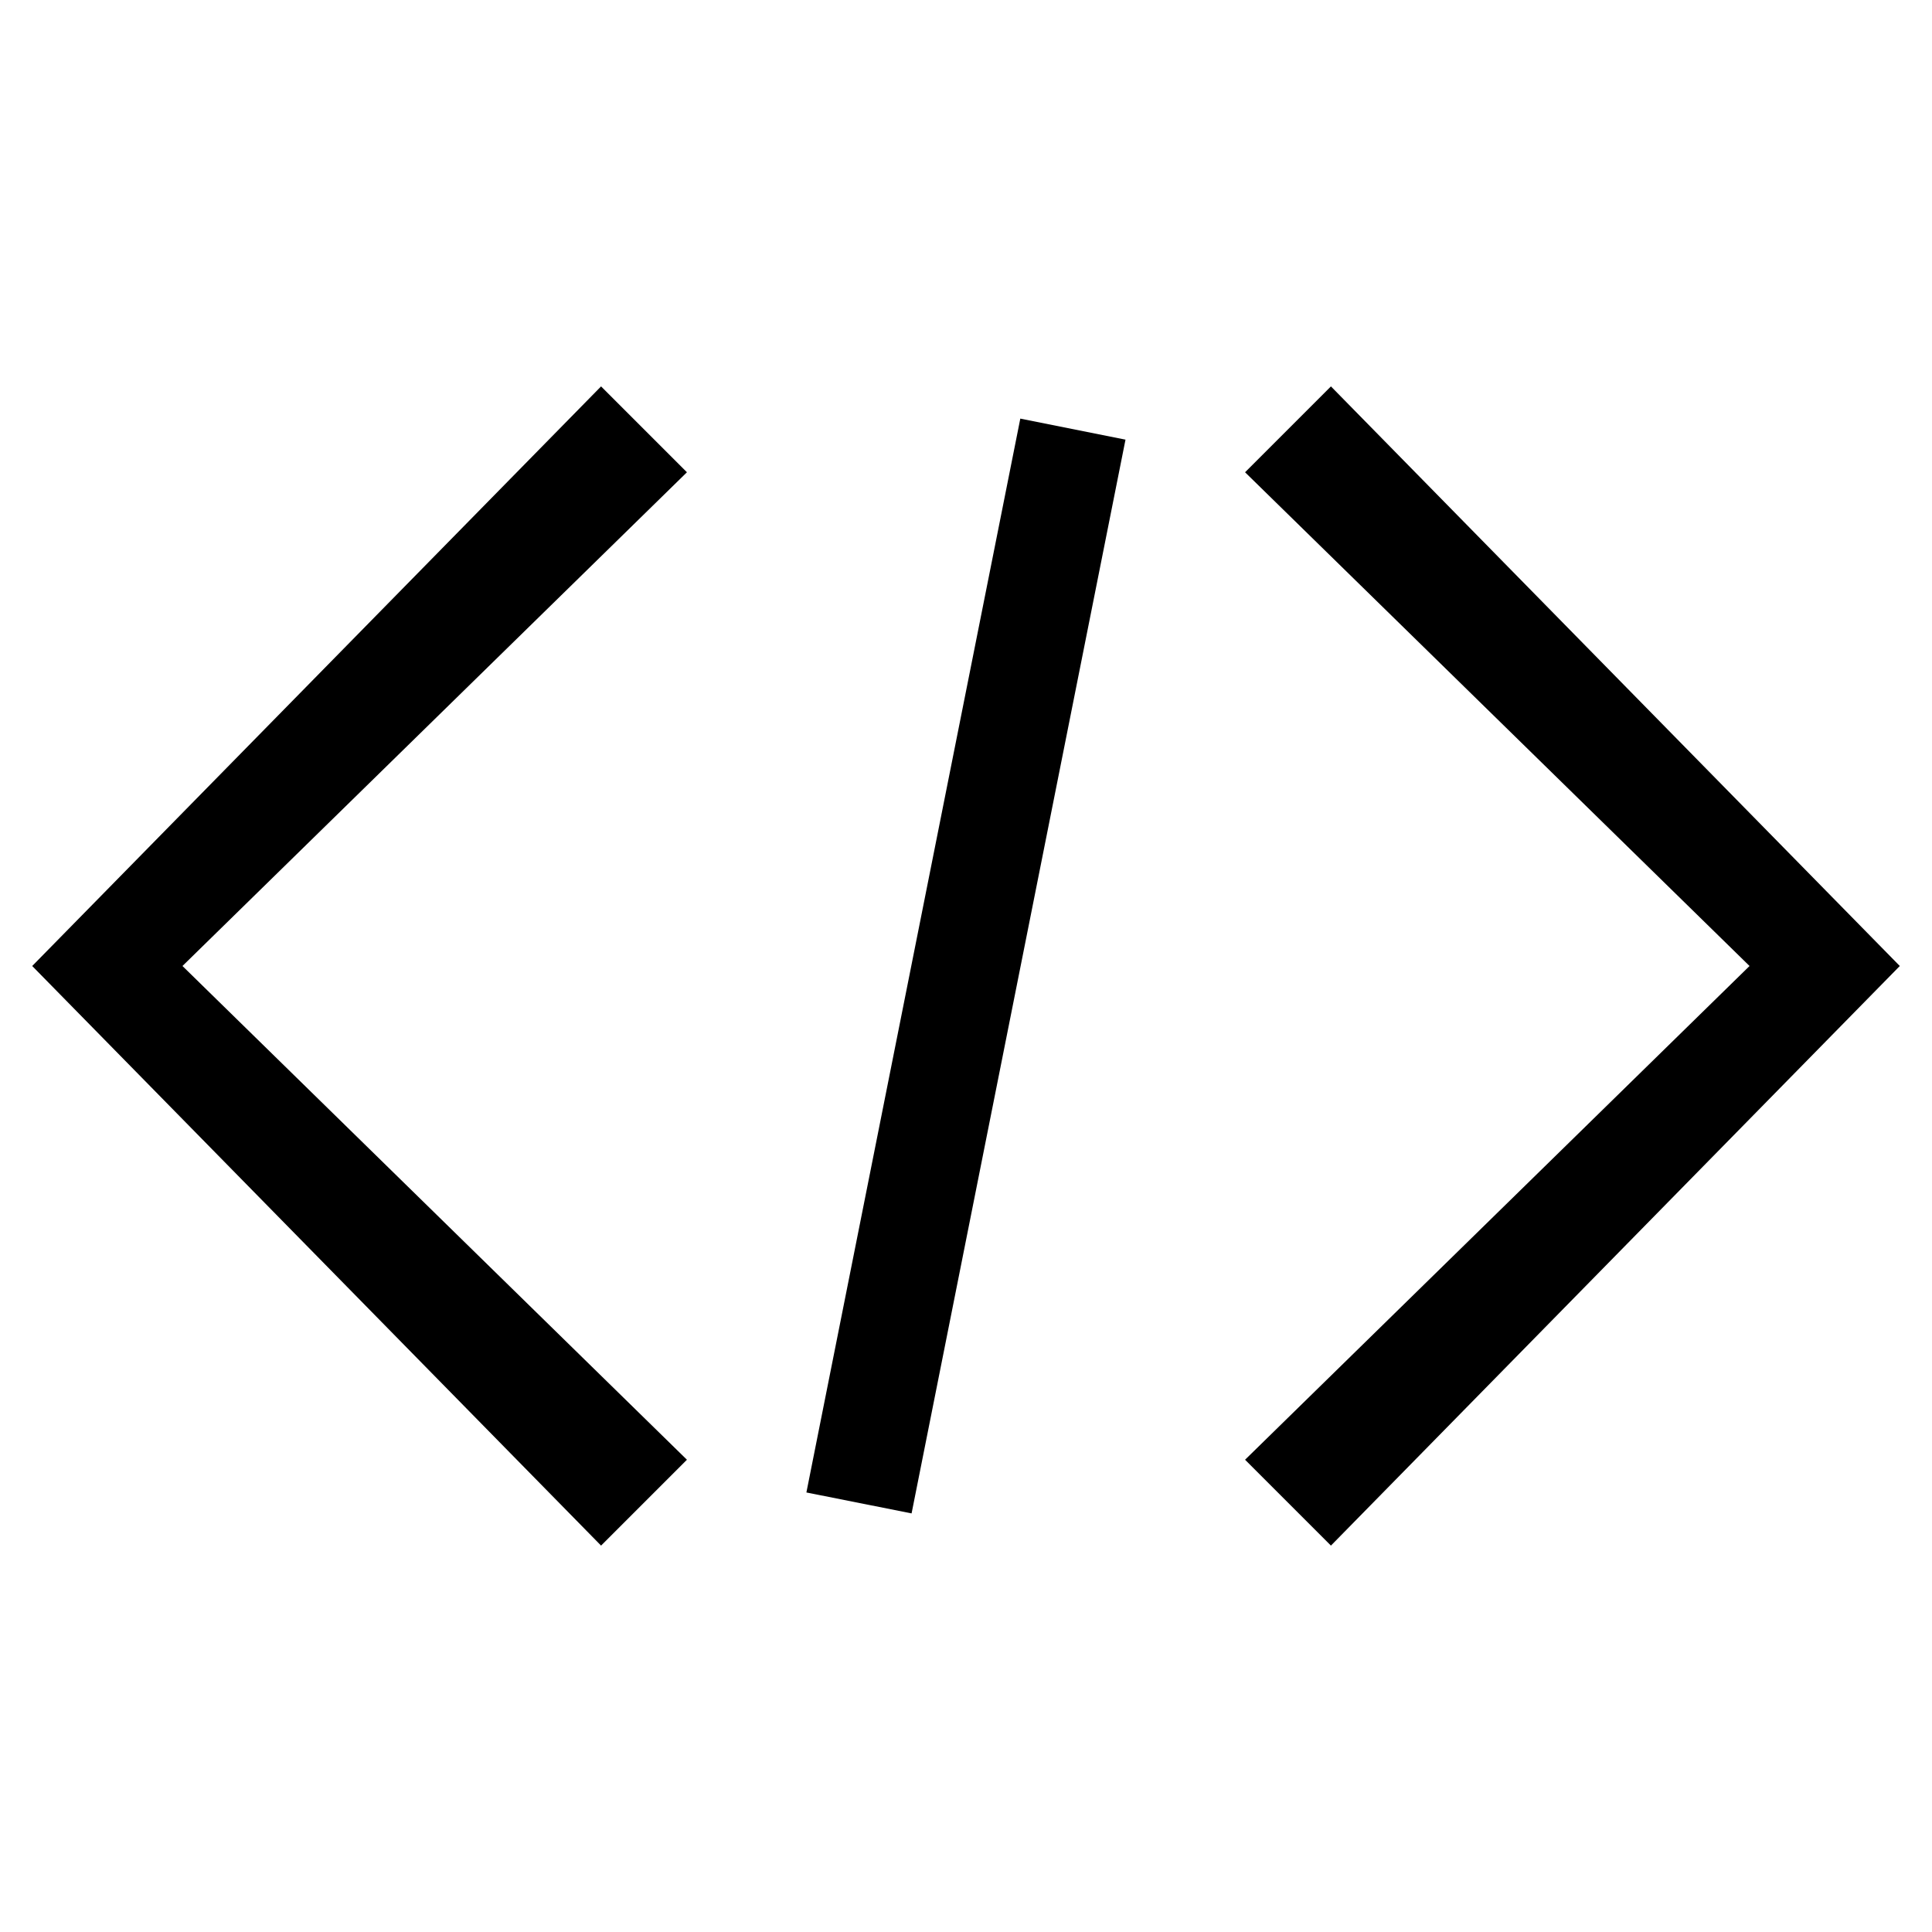
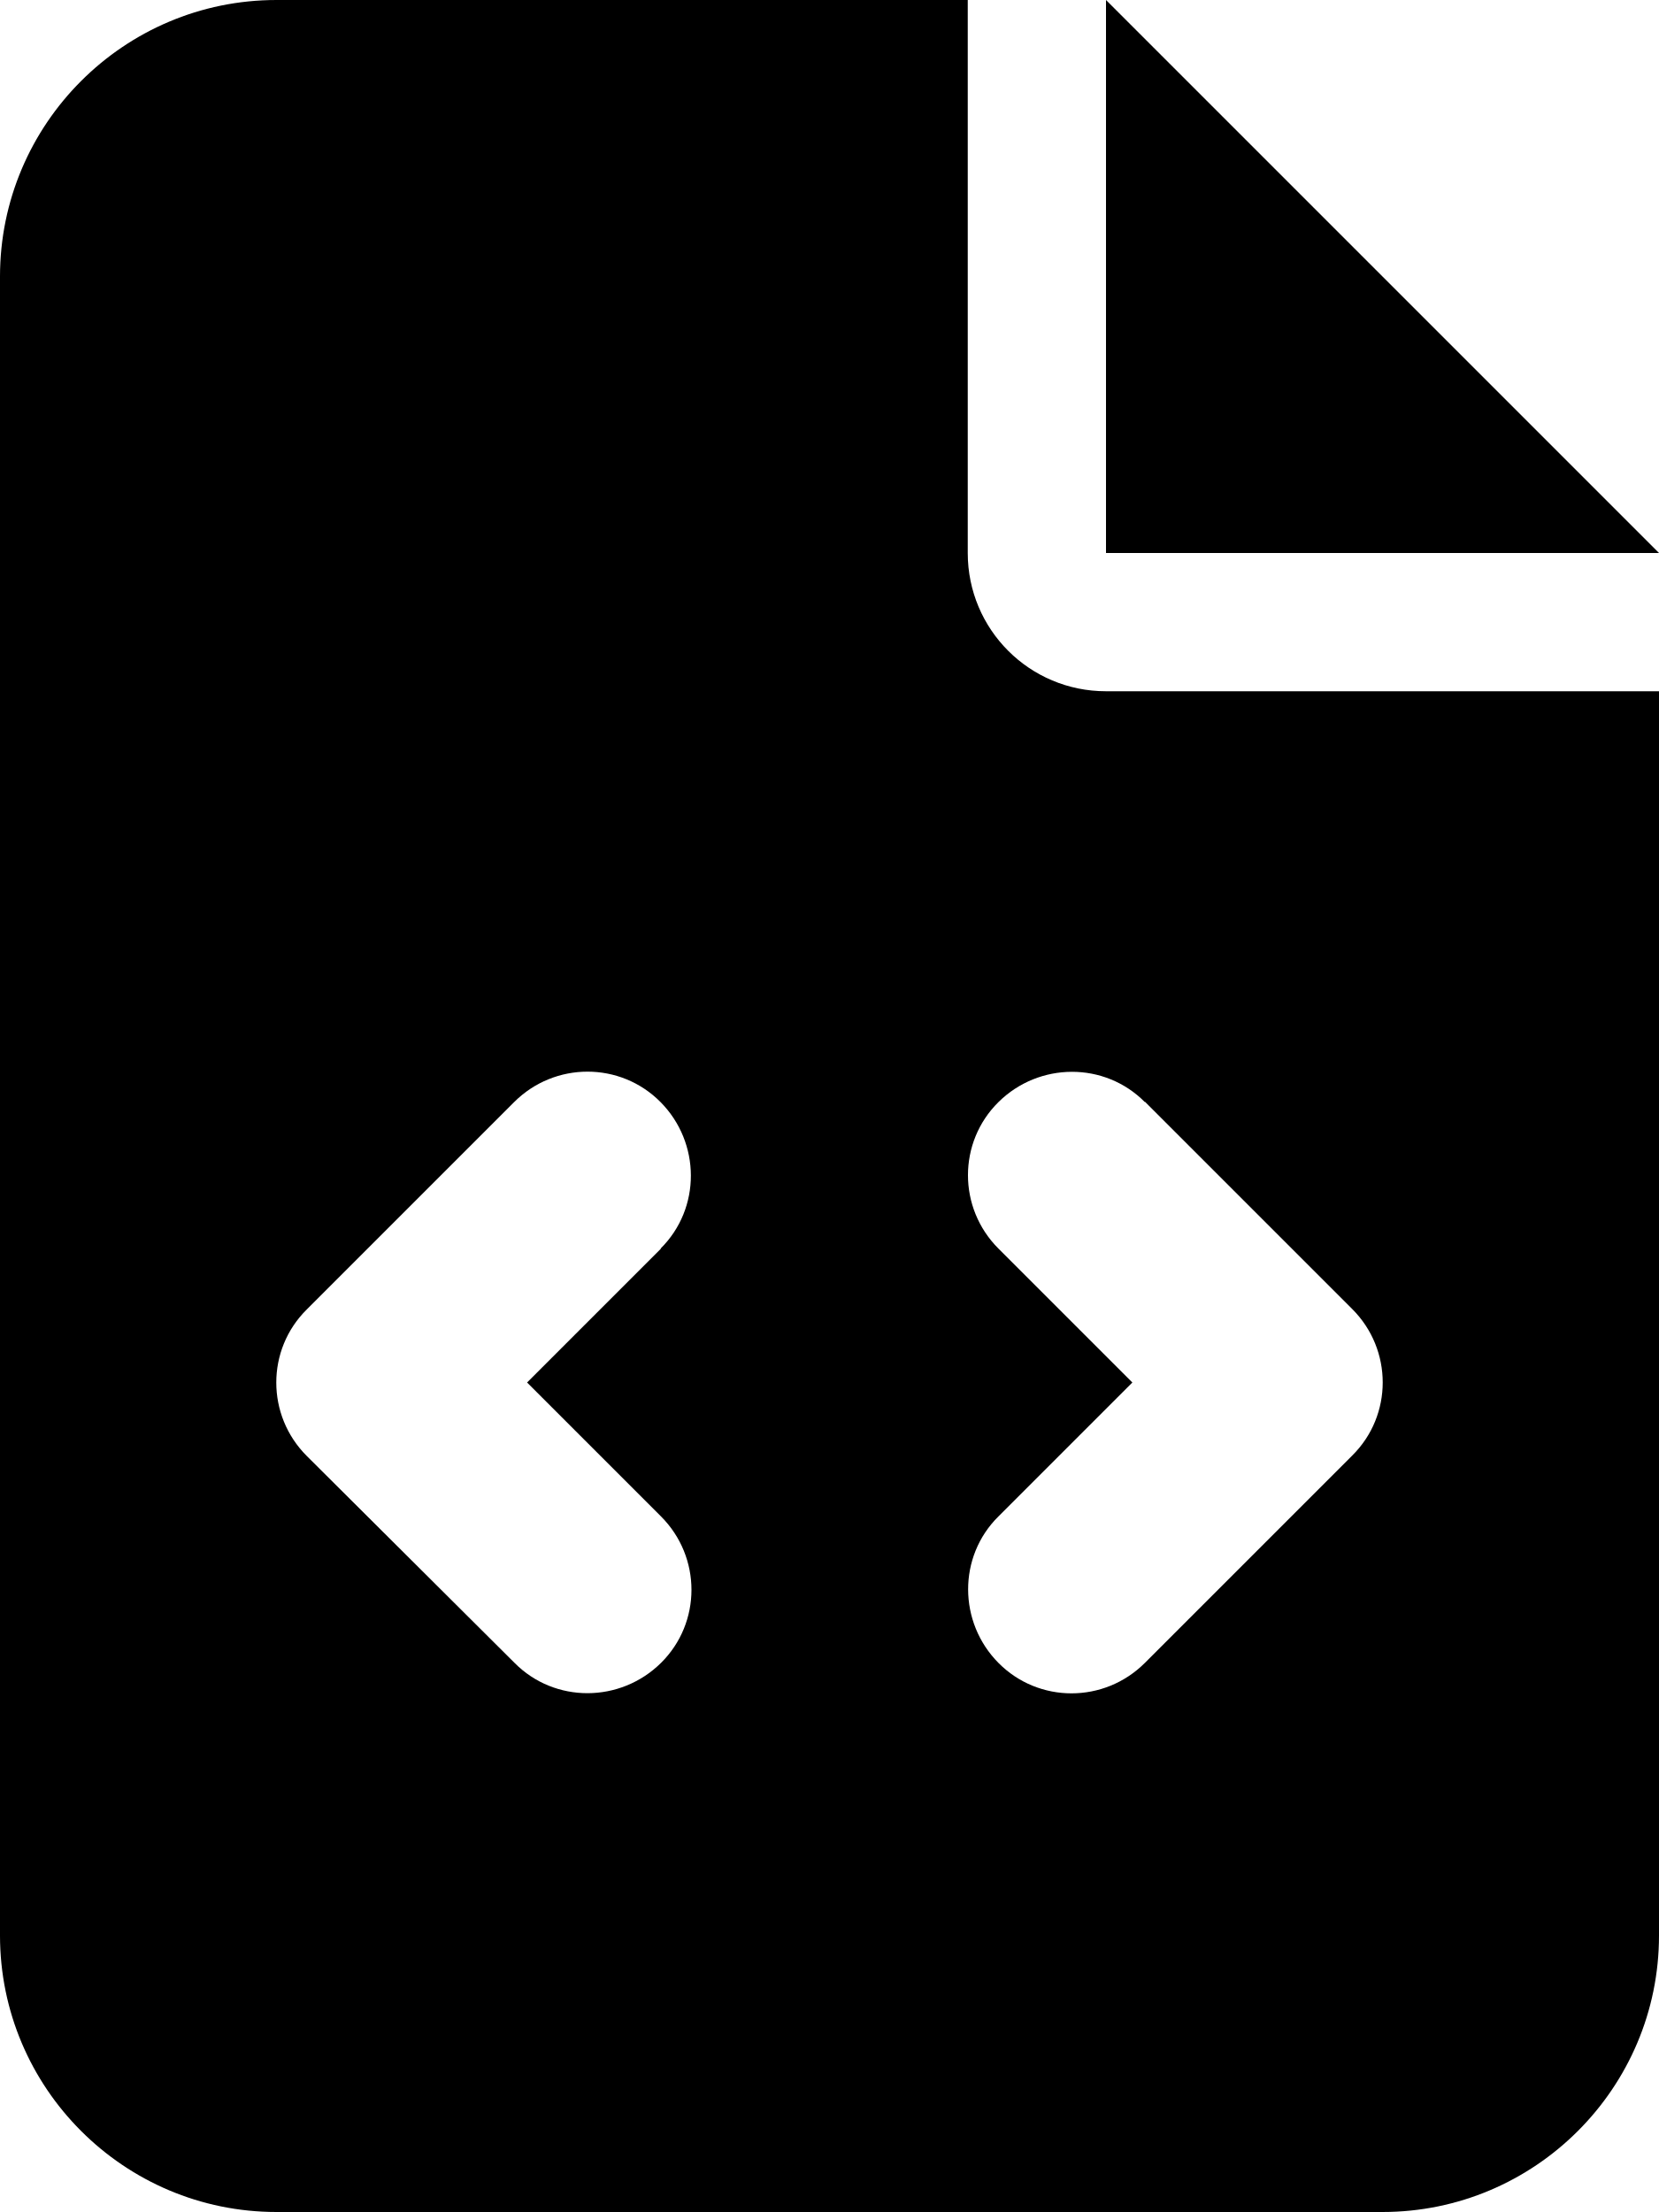
- <svg xmlns="http://www.w3.org/2000/svg" t="1546567861908" class="icon" style="" viewBox="0 0 1024 1024" version="1.1" p-id="2422" width="200" height="200">
-   <defs>
-     <style type="text/css" />
-   </defs>
-   <path d="M318.578 819.2L17.067 512l301.511-307.2 45.511 45.511L96.711 512l267.378 261.689zM705.422 819.2l-45.511-45.511L927.289 512l-267.378-261.689 45.511-45.511L1006.933 512zM540.786 221.867l55.751 11.15L483.157 802.133l-55.751-11.093z" p-id="2423" />
+ <svg xmlns="http://www.w3.org/2000/svg" viewBox="0 0 384 512">
+   <path d="M64 0C28.7 0 0 28.7 0 64V448c0 35.3 28.7 64 64 64H320c35.3 0 64-28.7 64-64V160H256c-17.7 0-32-14.3-32-32V0H64zM256 0V128H384L256 0zM153 289l-31 31 31 31c9.4 9.4 9.4 24.6 0 33.9s-24.6 9.4-33.9 0L71 337c-9.4-9.4-9.4-24.6 0-33.9l48-48c9.4-9.4 24.6-9.4 33.9 0s9.4 24.6 0 33.9zM265 255l48 48c9.4 9.4 9.4 24.6 0 33.9l-48 48c-9.4 9.4-24.6 9.4-33.9 0s-9.4-24.6 0-33.9l31-31-31-31c-9.4-9.4-9.4-24.6 0-33.9s24.6-9.4 33.9 0z" />
</svg>
